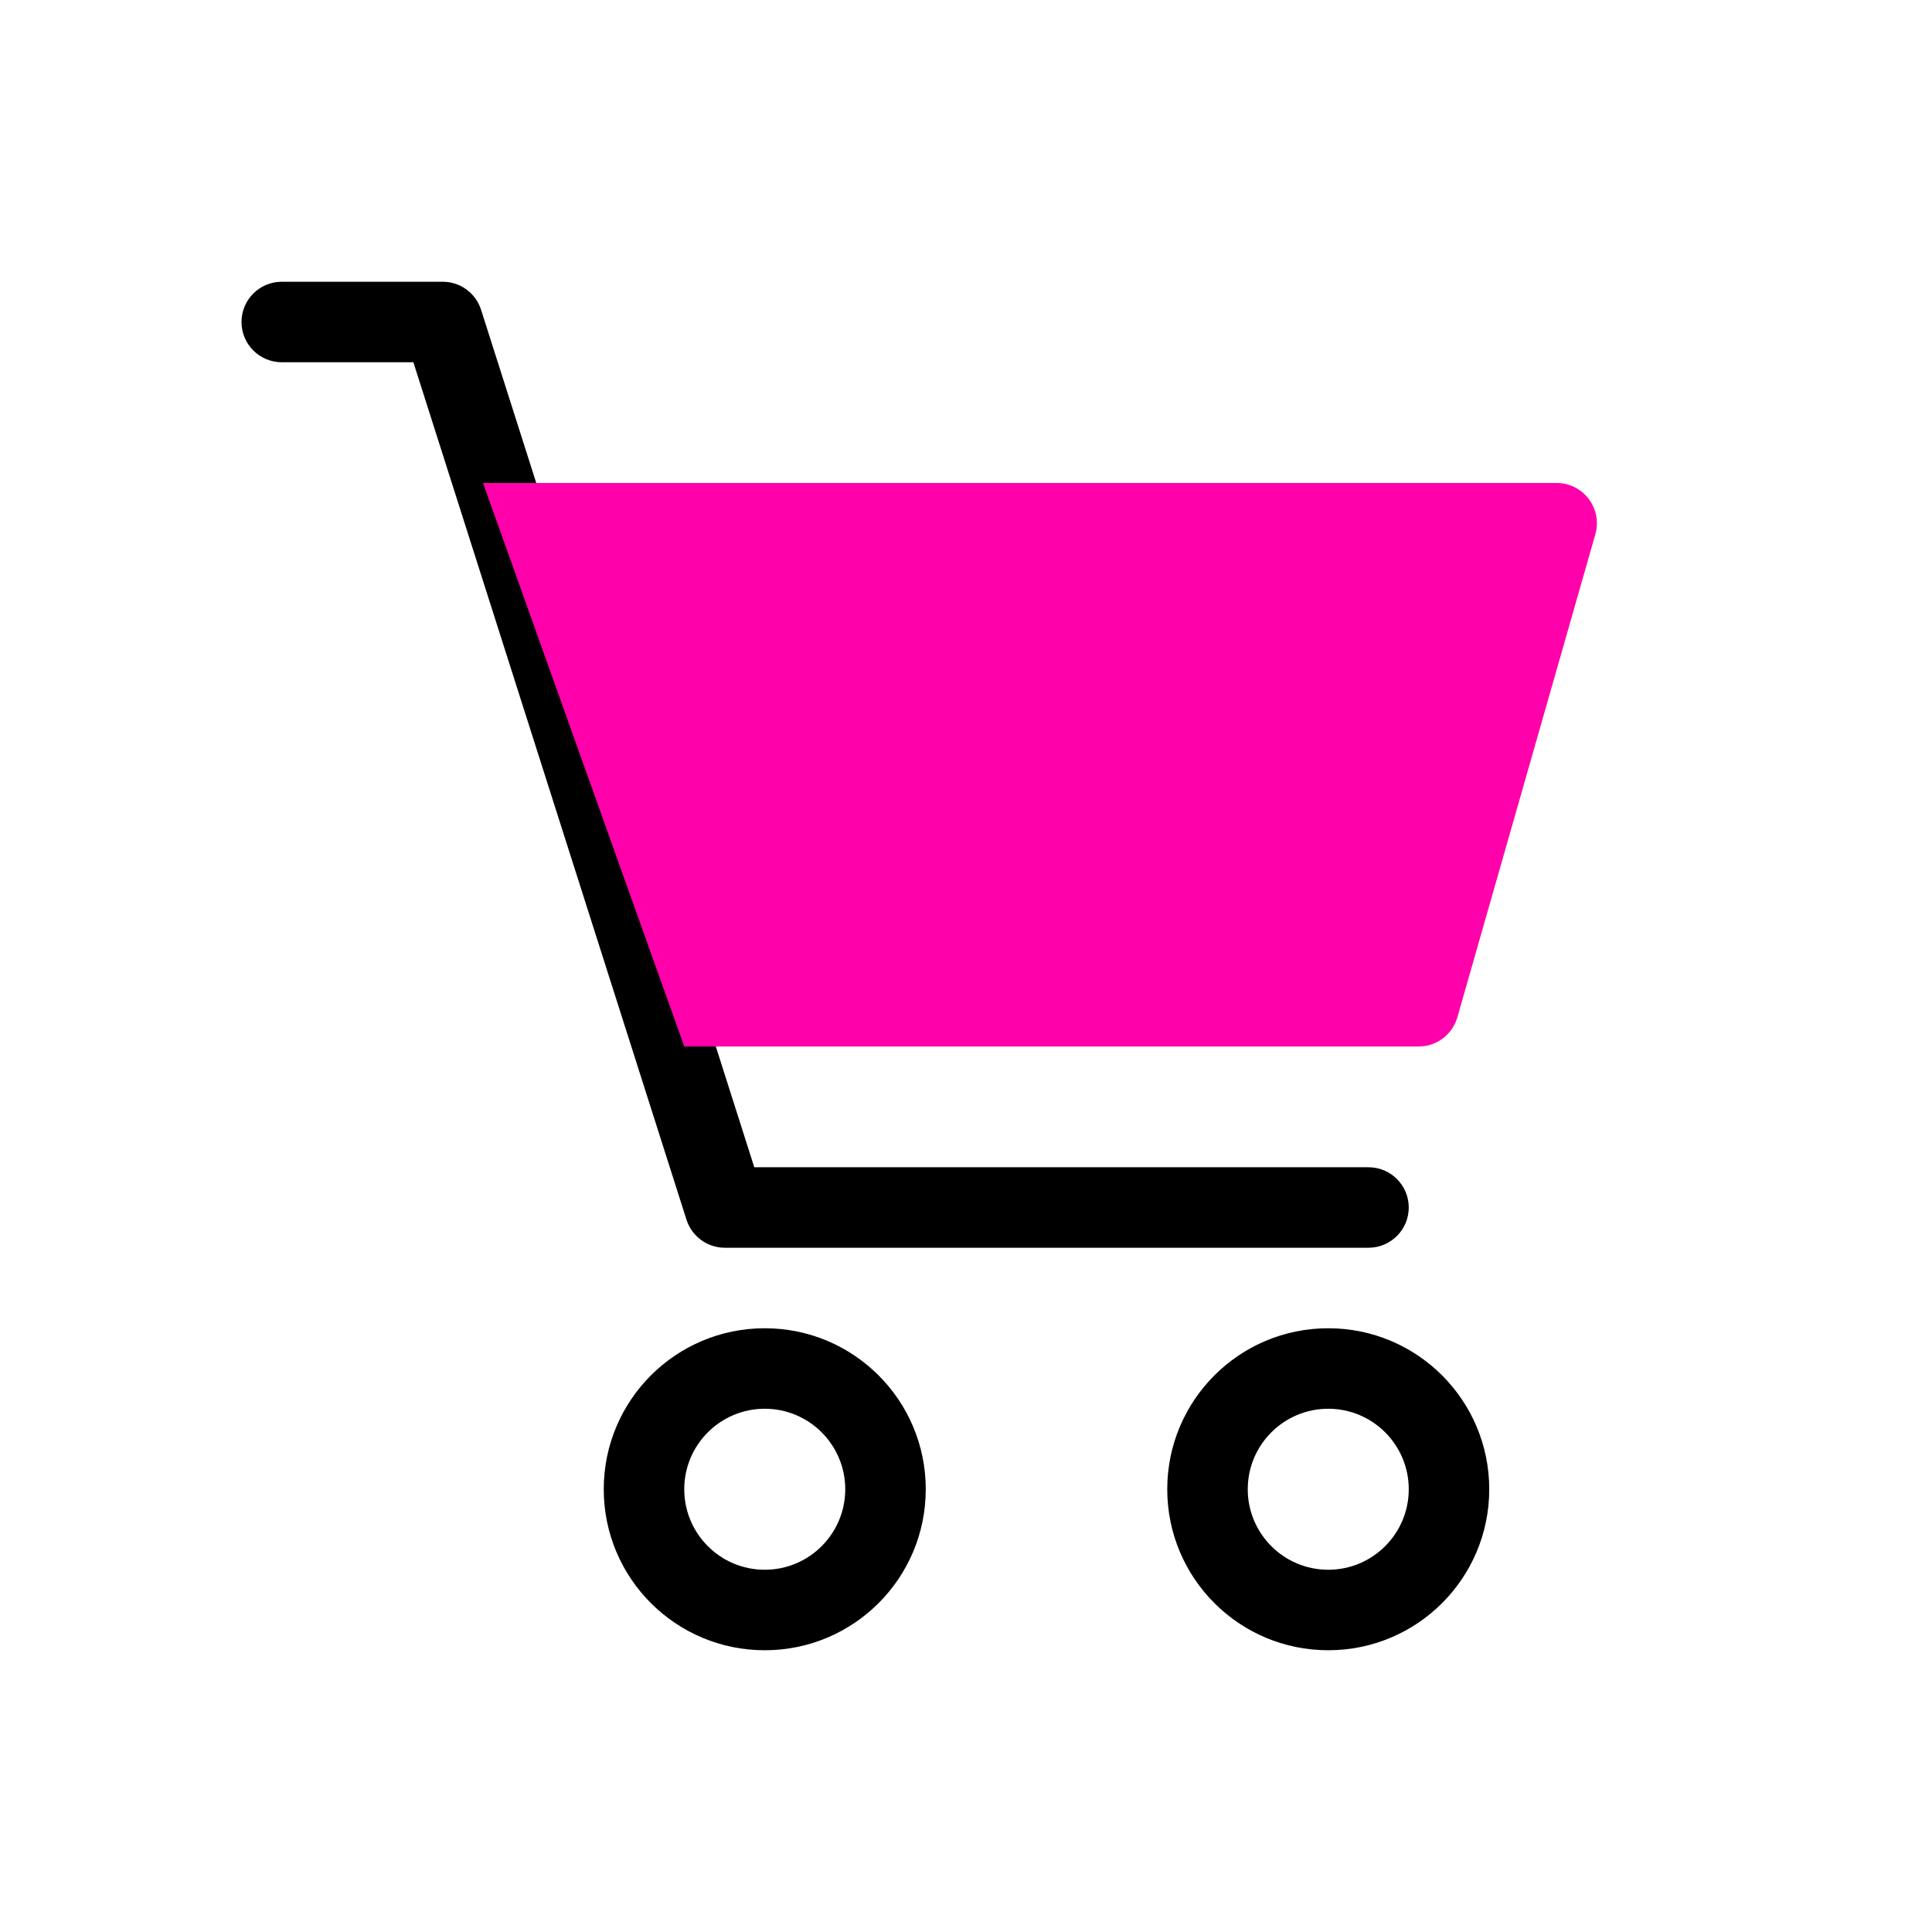
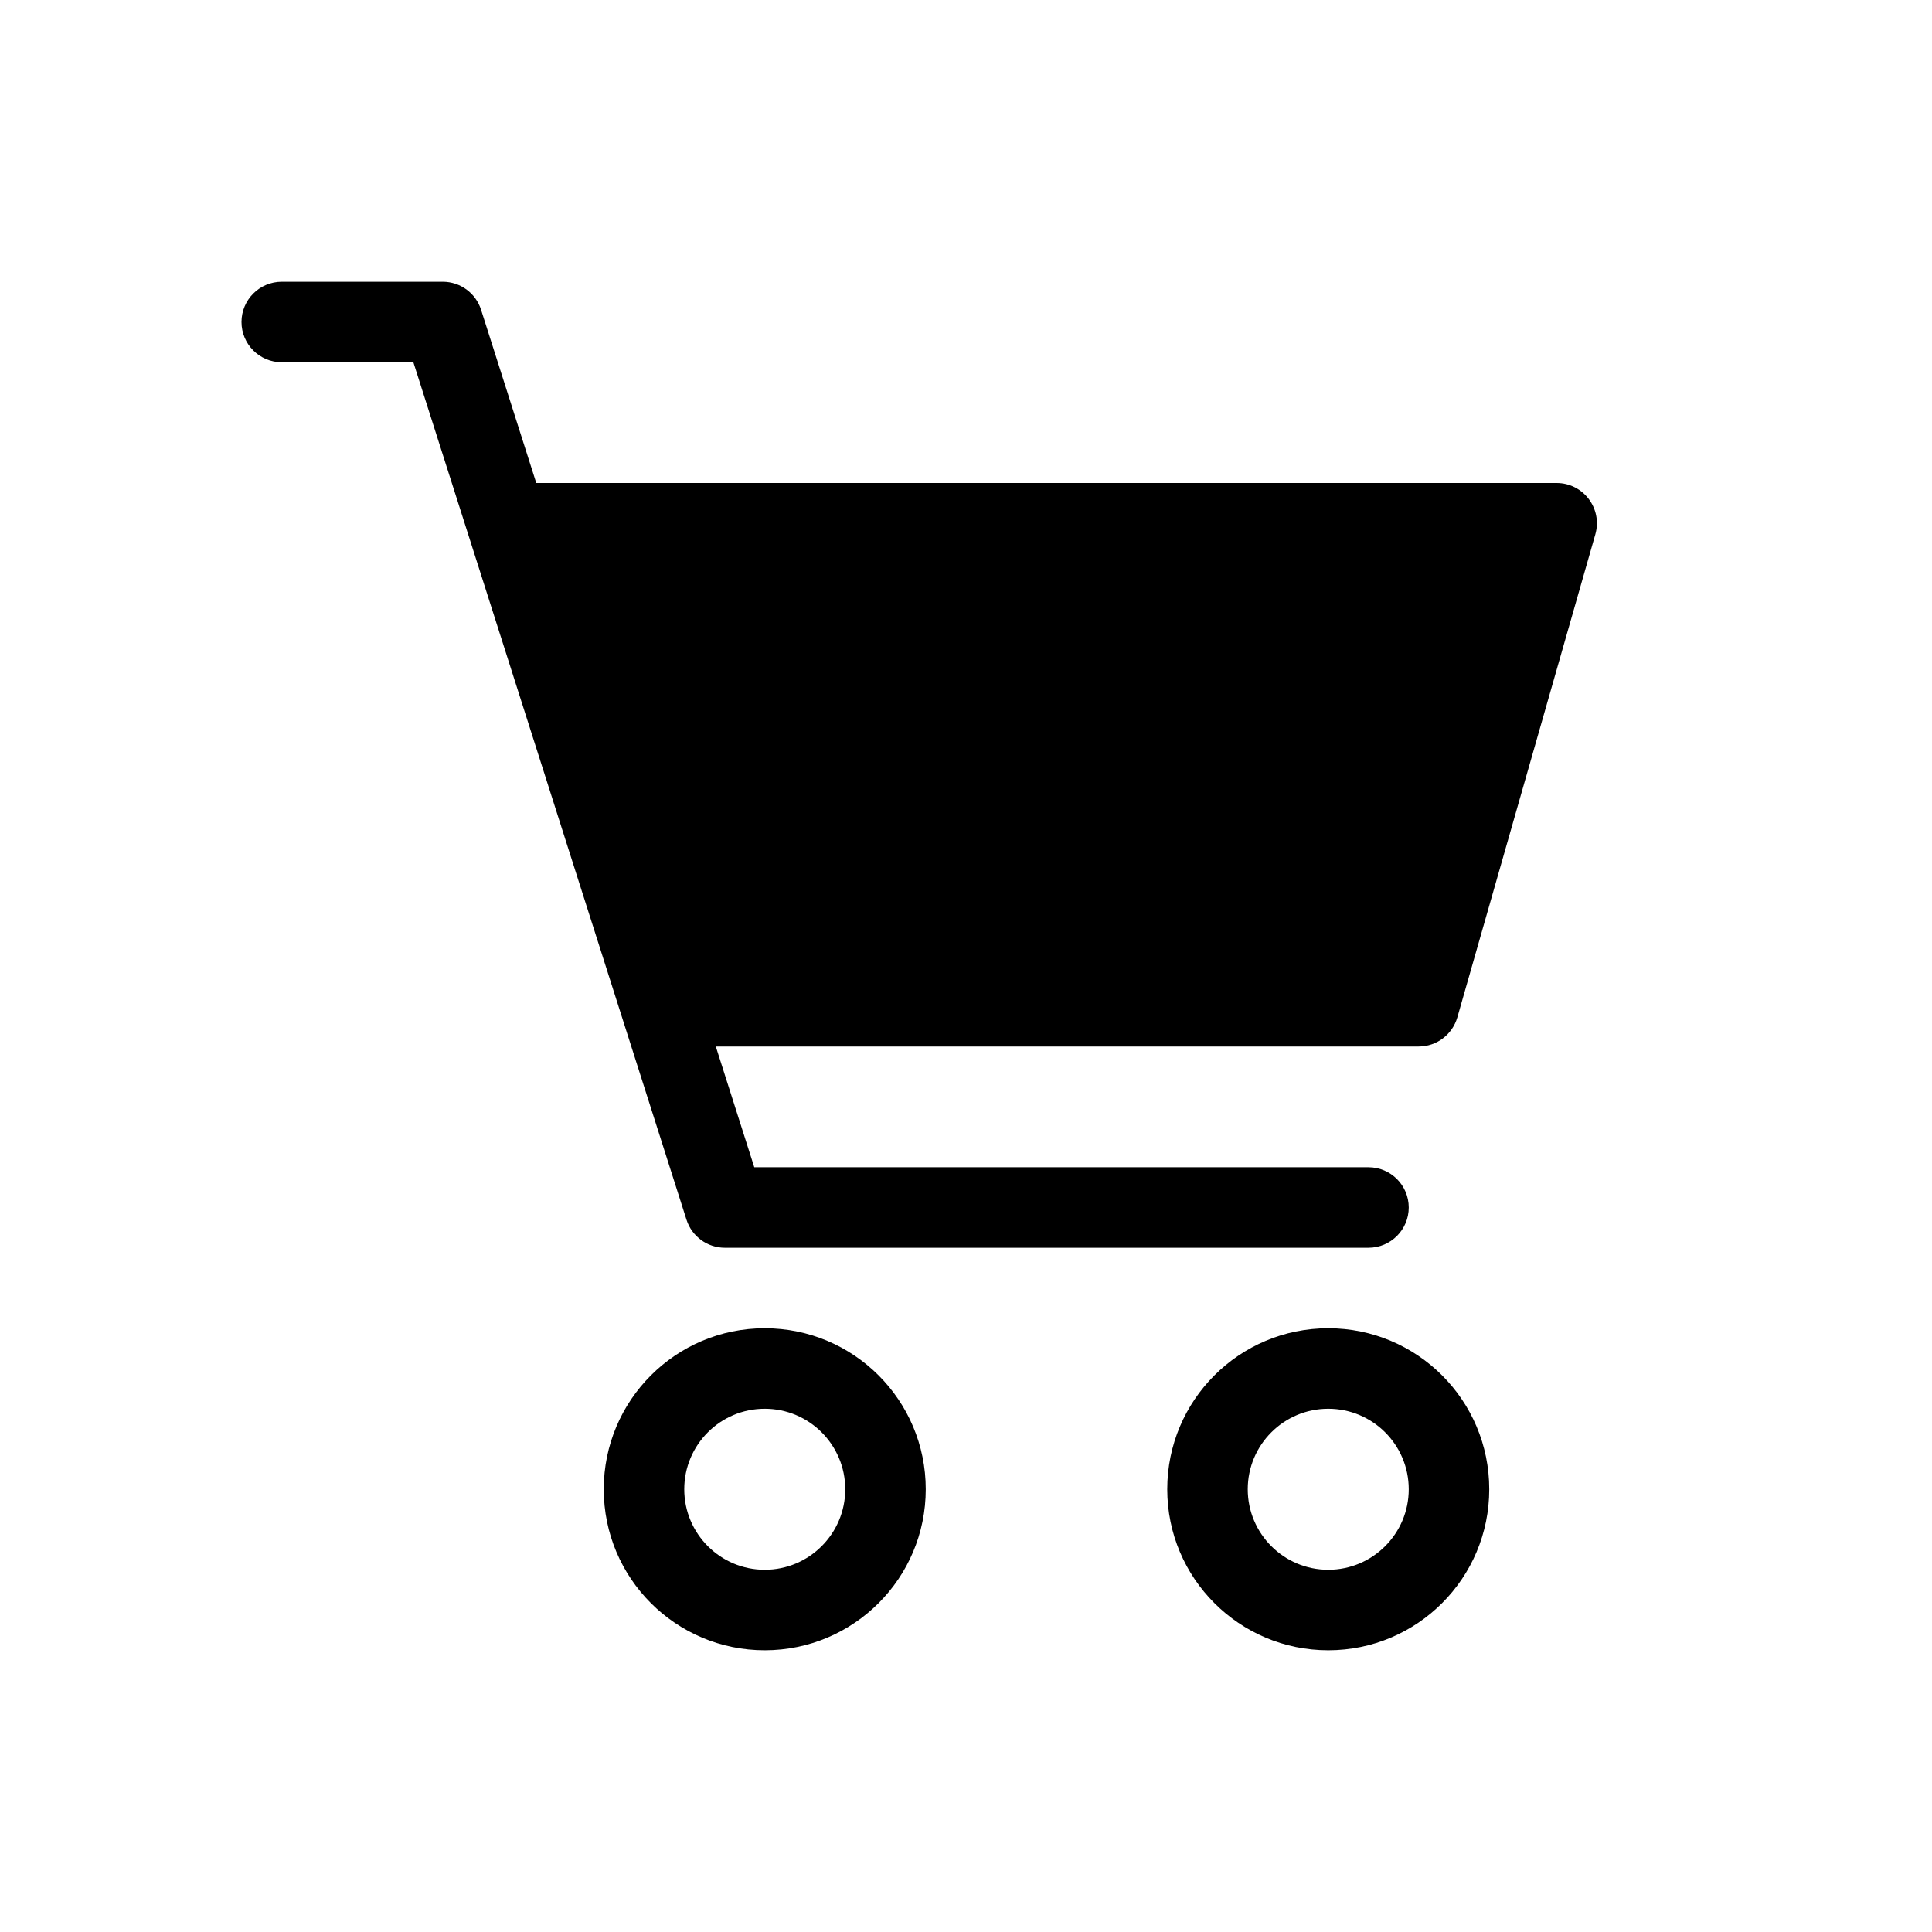
<svg xmlns="http://www.w3.org/2000/svg" width="800px" height="800px" viewBox="0 0 24 24" fill="none">
  <path fill-rule="evenodd" clip-rule="evenodd" d="M9.5 19.5C10.052 19.5 10.5 19.052 10.5 18.5C10.5 17.948 10.052 17.5 9.5 17.5C8.948 17.5 8.5 17.948 8.5 18.5C8.5 19.052 8.948 19.5 9.5 19.5ZM9.5 20.5C10.605 20.5 11.5 19.605 11.5 18.5C11.5 17.395 10.605 16.5 9.5 16.5C8.395 16.5 7.5 17.395 7.5 18.5C7.5 19.605 8.395 20.5 9.5 20.5Z" fill="#000000" />
  <path fill-rule="evenodd" clip-rule="evenodd" d="M16.5 19.5C17.052 19.5 17.5 19.052 17.5 18.5C17.5 17.948 17.052 17.5 16.5 17.5C15.948 17.5 15.5 17.948 15.5 18.5C15.5 19.052 15.948 19.5 16.5 19.5ZM16.5 20.5C17.605 20.5 18.5 19.605 18.5 18.5C18.5 17.395 17.605 16.5 16.5 16.5C15.395 16.5 14.5 17.395 14.5 18.5C14.5 19.605 15.395 20.5 16.5 20.5Z" fill="#000000" />
  <path fill-rule="evenodd" clip-rule="evenodd" d="M3 4C3 3.724 3.224 3.5 3.5 3.5H5.5C5.718 3.5 5.91 3.641 5.976 3.848L9.37 14.5H17C17.276 14.5 17.5 14.724 17.5 15C17.5 15.276 17.276 15.5 17 15.5H9.004C8.787 15.5 8.594 15.359 8.528 15.152L5.135 4.5H3.5C3.224 4.5 3 4.276 3 4Z" fill="#000000" />
-   <path d="M8.5 13L6 6H19.337C19.669 6 19.909 6.318 19.818 6.637L18.104 12.637C18.042 12.852 17.846 13 17.623 13H8.5Z" fill="#FF00AA" />
+   <path d="M8.5 13L6 6H19.337C19.669 6 19.909 6.318 19.818 6.637L18.104 12.637C18.042 12.852 17.846 13 17.623 13H8.5Z" fill="#000000" />
</svg>
